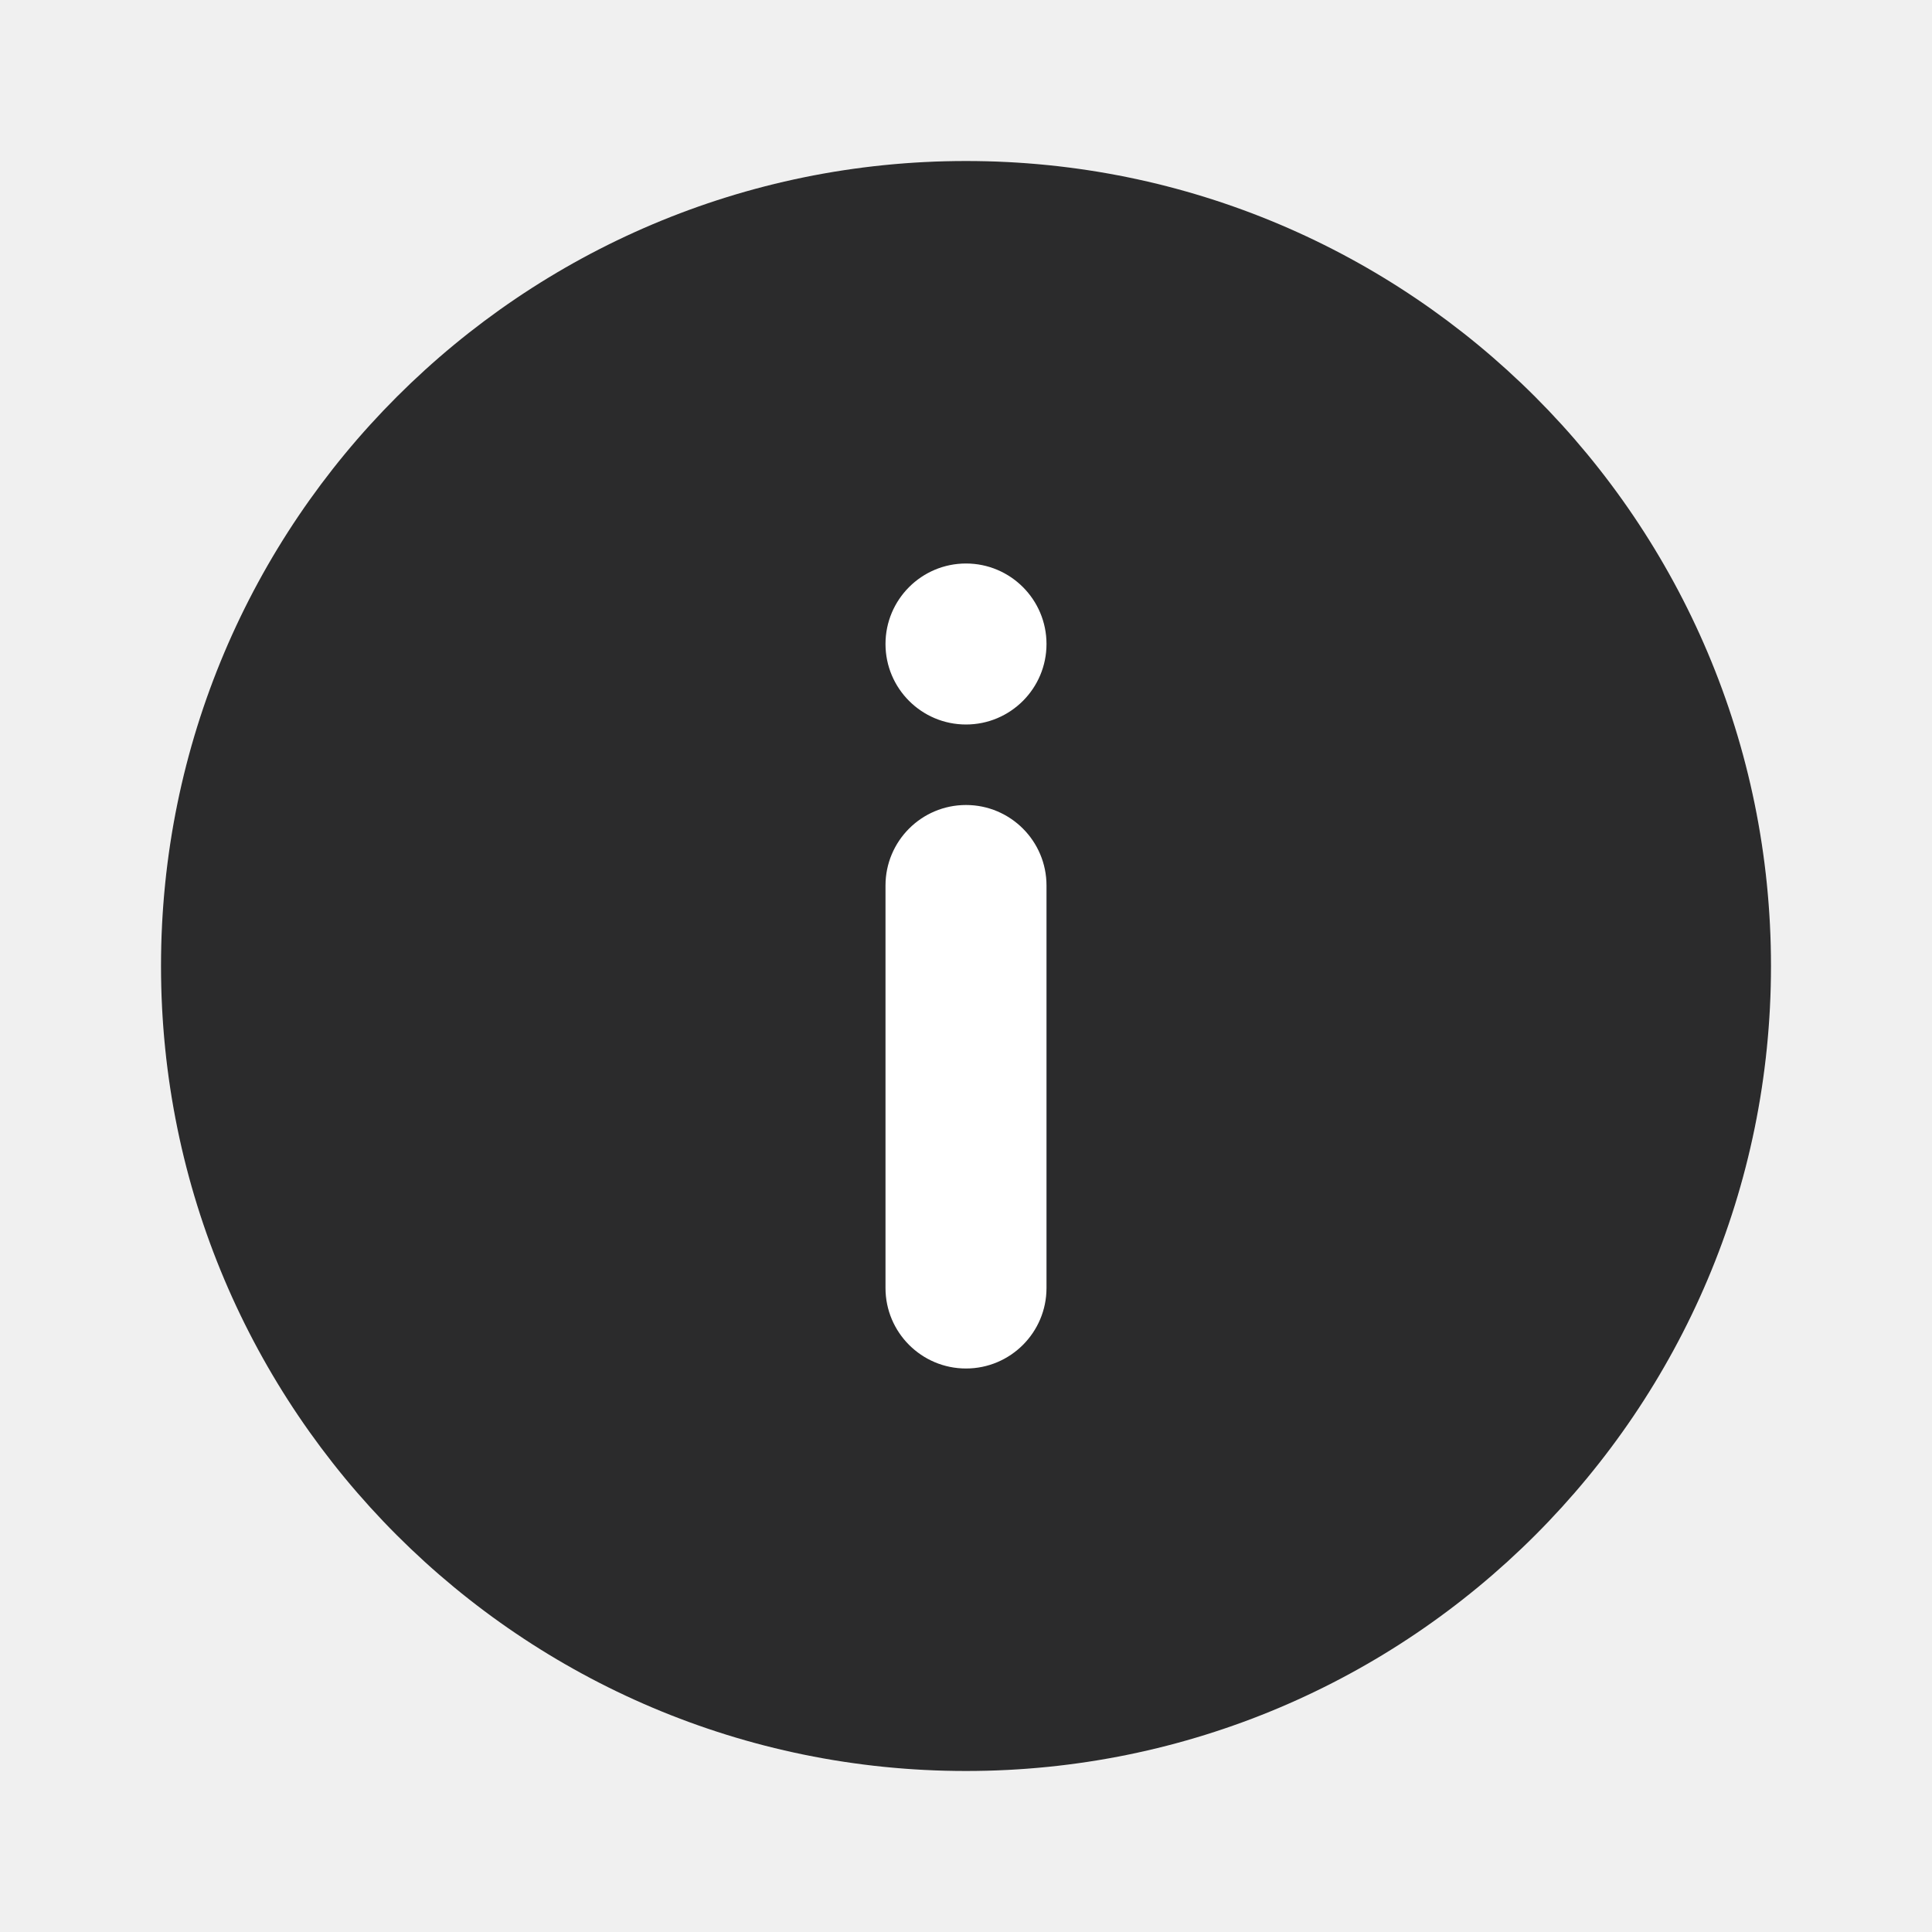
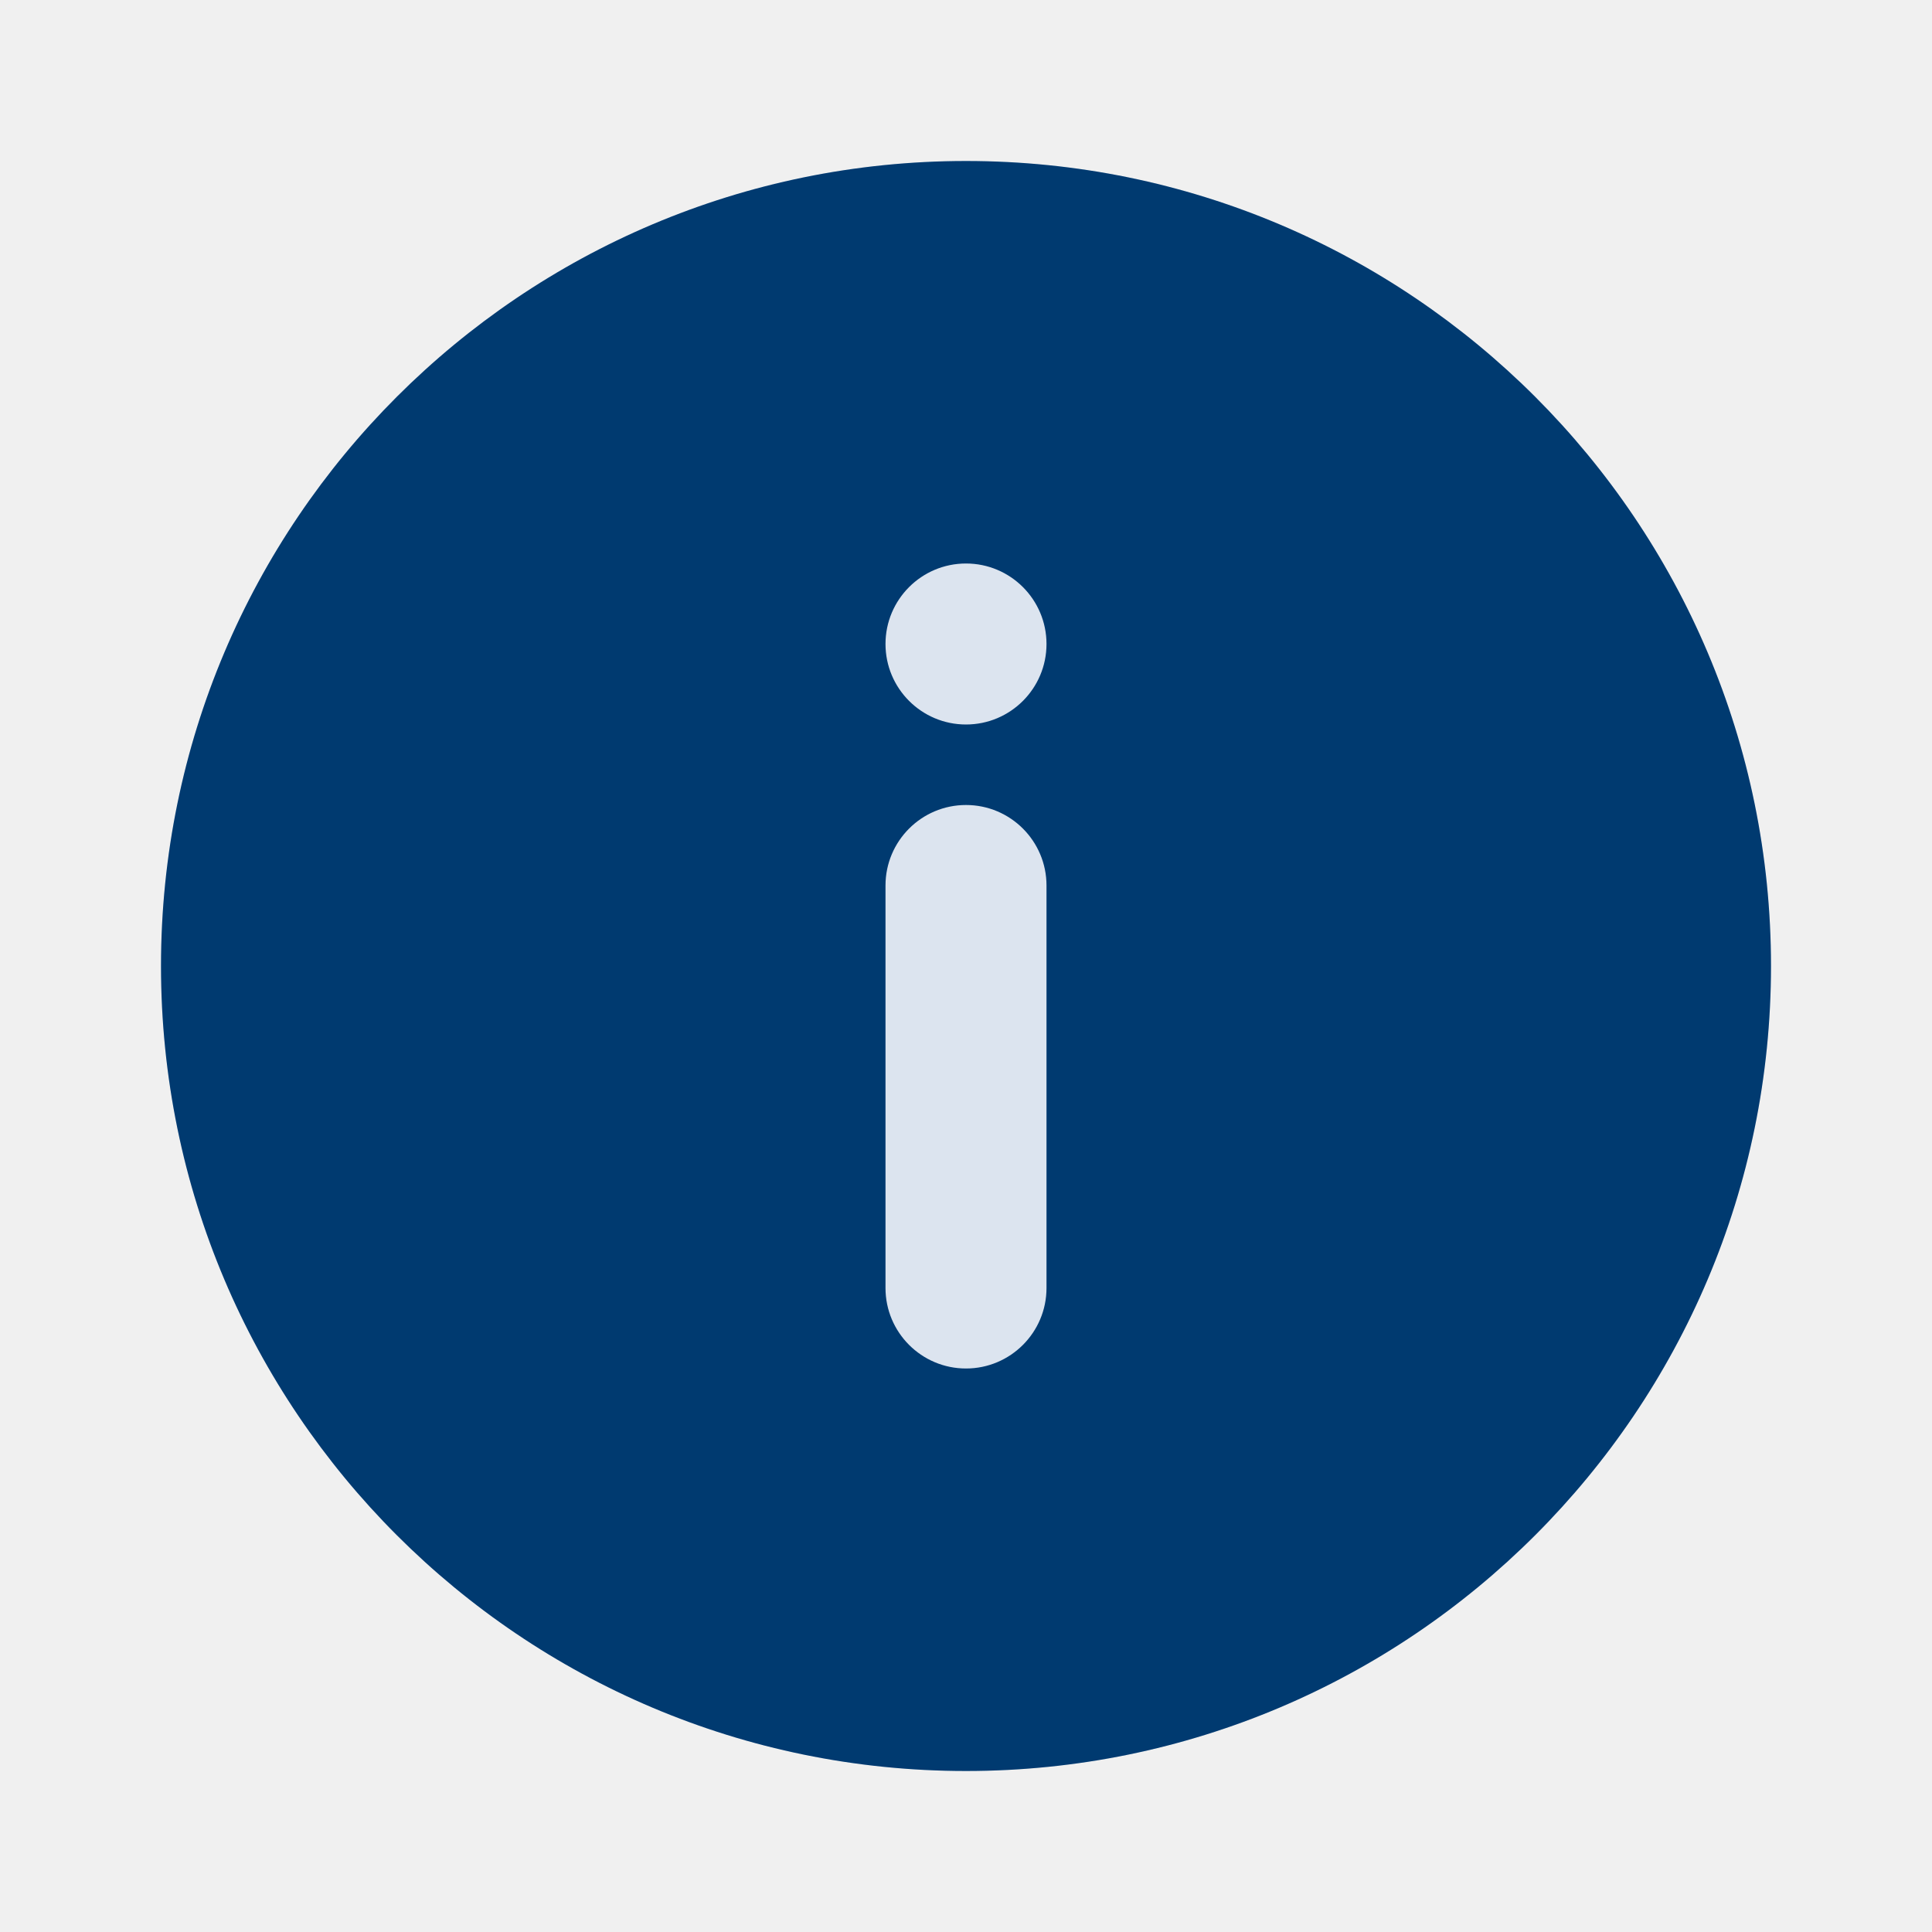
<svg xmlns="http://www.w3.org/2000/svg" width="12" height="12" viewBox="0 0 12 12" fill="none">
-   <path d="M11 6C11 8.761 8.761 11 6 11C3.239 11 1 8.761 1 6C1 3.239 3.239 1 6 1C8.761 1 11 3.239 11 6Z" fill="white" stroke-width="0" />
-   <path fill-rule="evenodd" clip-rule="evenodd" d="M6 1C3.239 1 1 3.239 1 6C1 8.761 3.239 11 6 11C8.761 11 11 8.761 11 6C11 3.239 8.761 1 6 1ZM6.5 4C6.5 4.276 6.276 4.5 6 4.5C5.724 4.5 5.5 4.276 5.5 4C5.5 3.724 5.724 3.5 6 3.5C6.276 3.5 6.5 3.724 6.5 4ZM6.5 5.5C6.5 5.224 6.276 5 6 5C5.724 5 5.5 5.224 5.5 5.5V8C5.5 8.276 5.724 8.5 6 8.5C6.276 8.5 6.5 8.276 6.5 8V5.5Z" fill="#2B2B2C" />
+   <g clip-path="url(#clip0_1271_3152)">
+     <path d="M11 6C11 8.761 8.761 11 6 11C3.239 11 1 8.761 1 6C1 3.239 3.239 1 6 1C8.761 1 11 3.239 11 6Z" fill="#DCE4EF" />
+     <path fill-rule="evenodd" clip-rule="evenodd" d="M6 1C3.239 1 1 3.239 1 6C1 8.761 3.239 11 6 11C8.761 11 11 8.761 11 6C11 3.239 8.761 1 6 1ZM6.5 4C6.5 4.276 6.276 4.5 6 4.5C5.724 4.5 5.5 4.276 5.5 4C5.5 3.724 5.724 3.5 6 3.5C6.276 3.5 6.5 3.724 6.5 4ZM6.5 5.5C6.5 5.224 6.276 5 6 5C5.724 5 5.5 5.224 5.5 5.5V8C5.5 8.276 5.724 8.5 6 8.5C6.276 8.5 6.5 8.276 6.5 8V5.5Z" fill="#003A70" />
+   </g>
+   <defs>
+     <clipPath id="clip0_1271_3152">
+       <rect width="12" height="12" fill="white" />
+     </clipPath>
+   </defs>
</svg>
